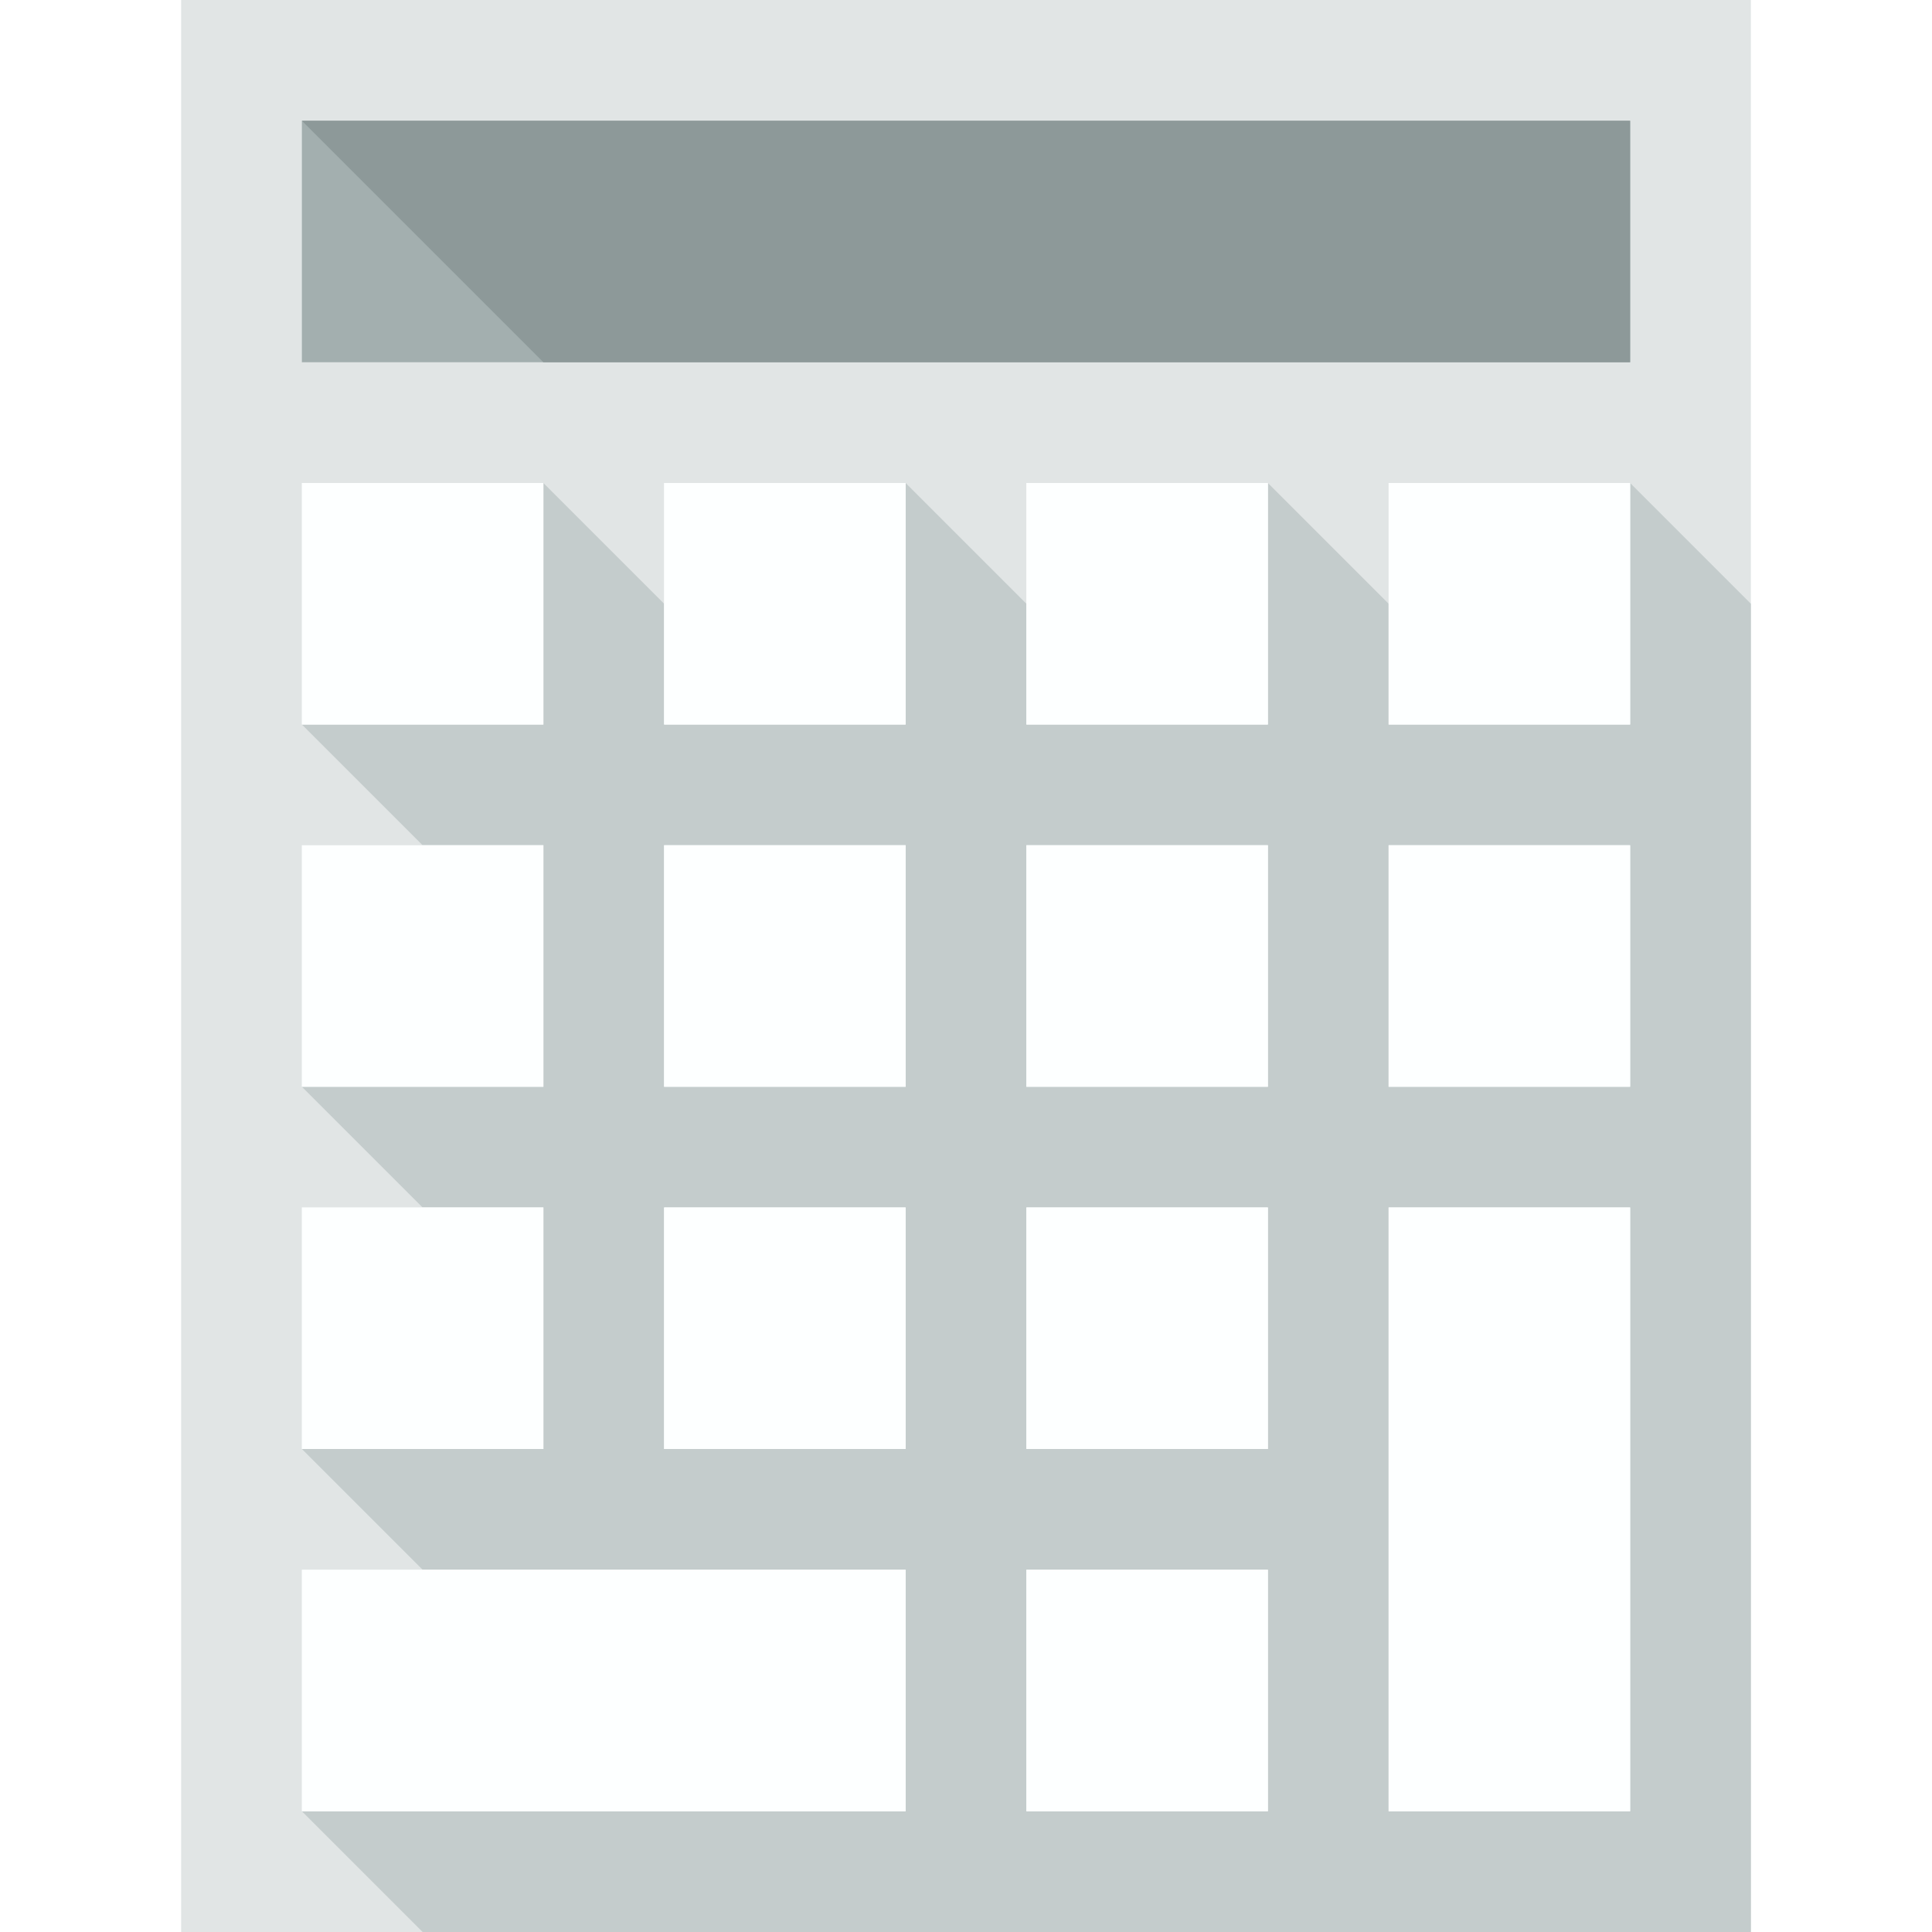
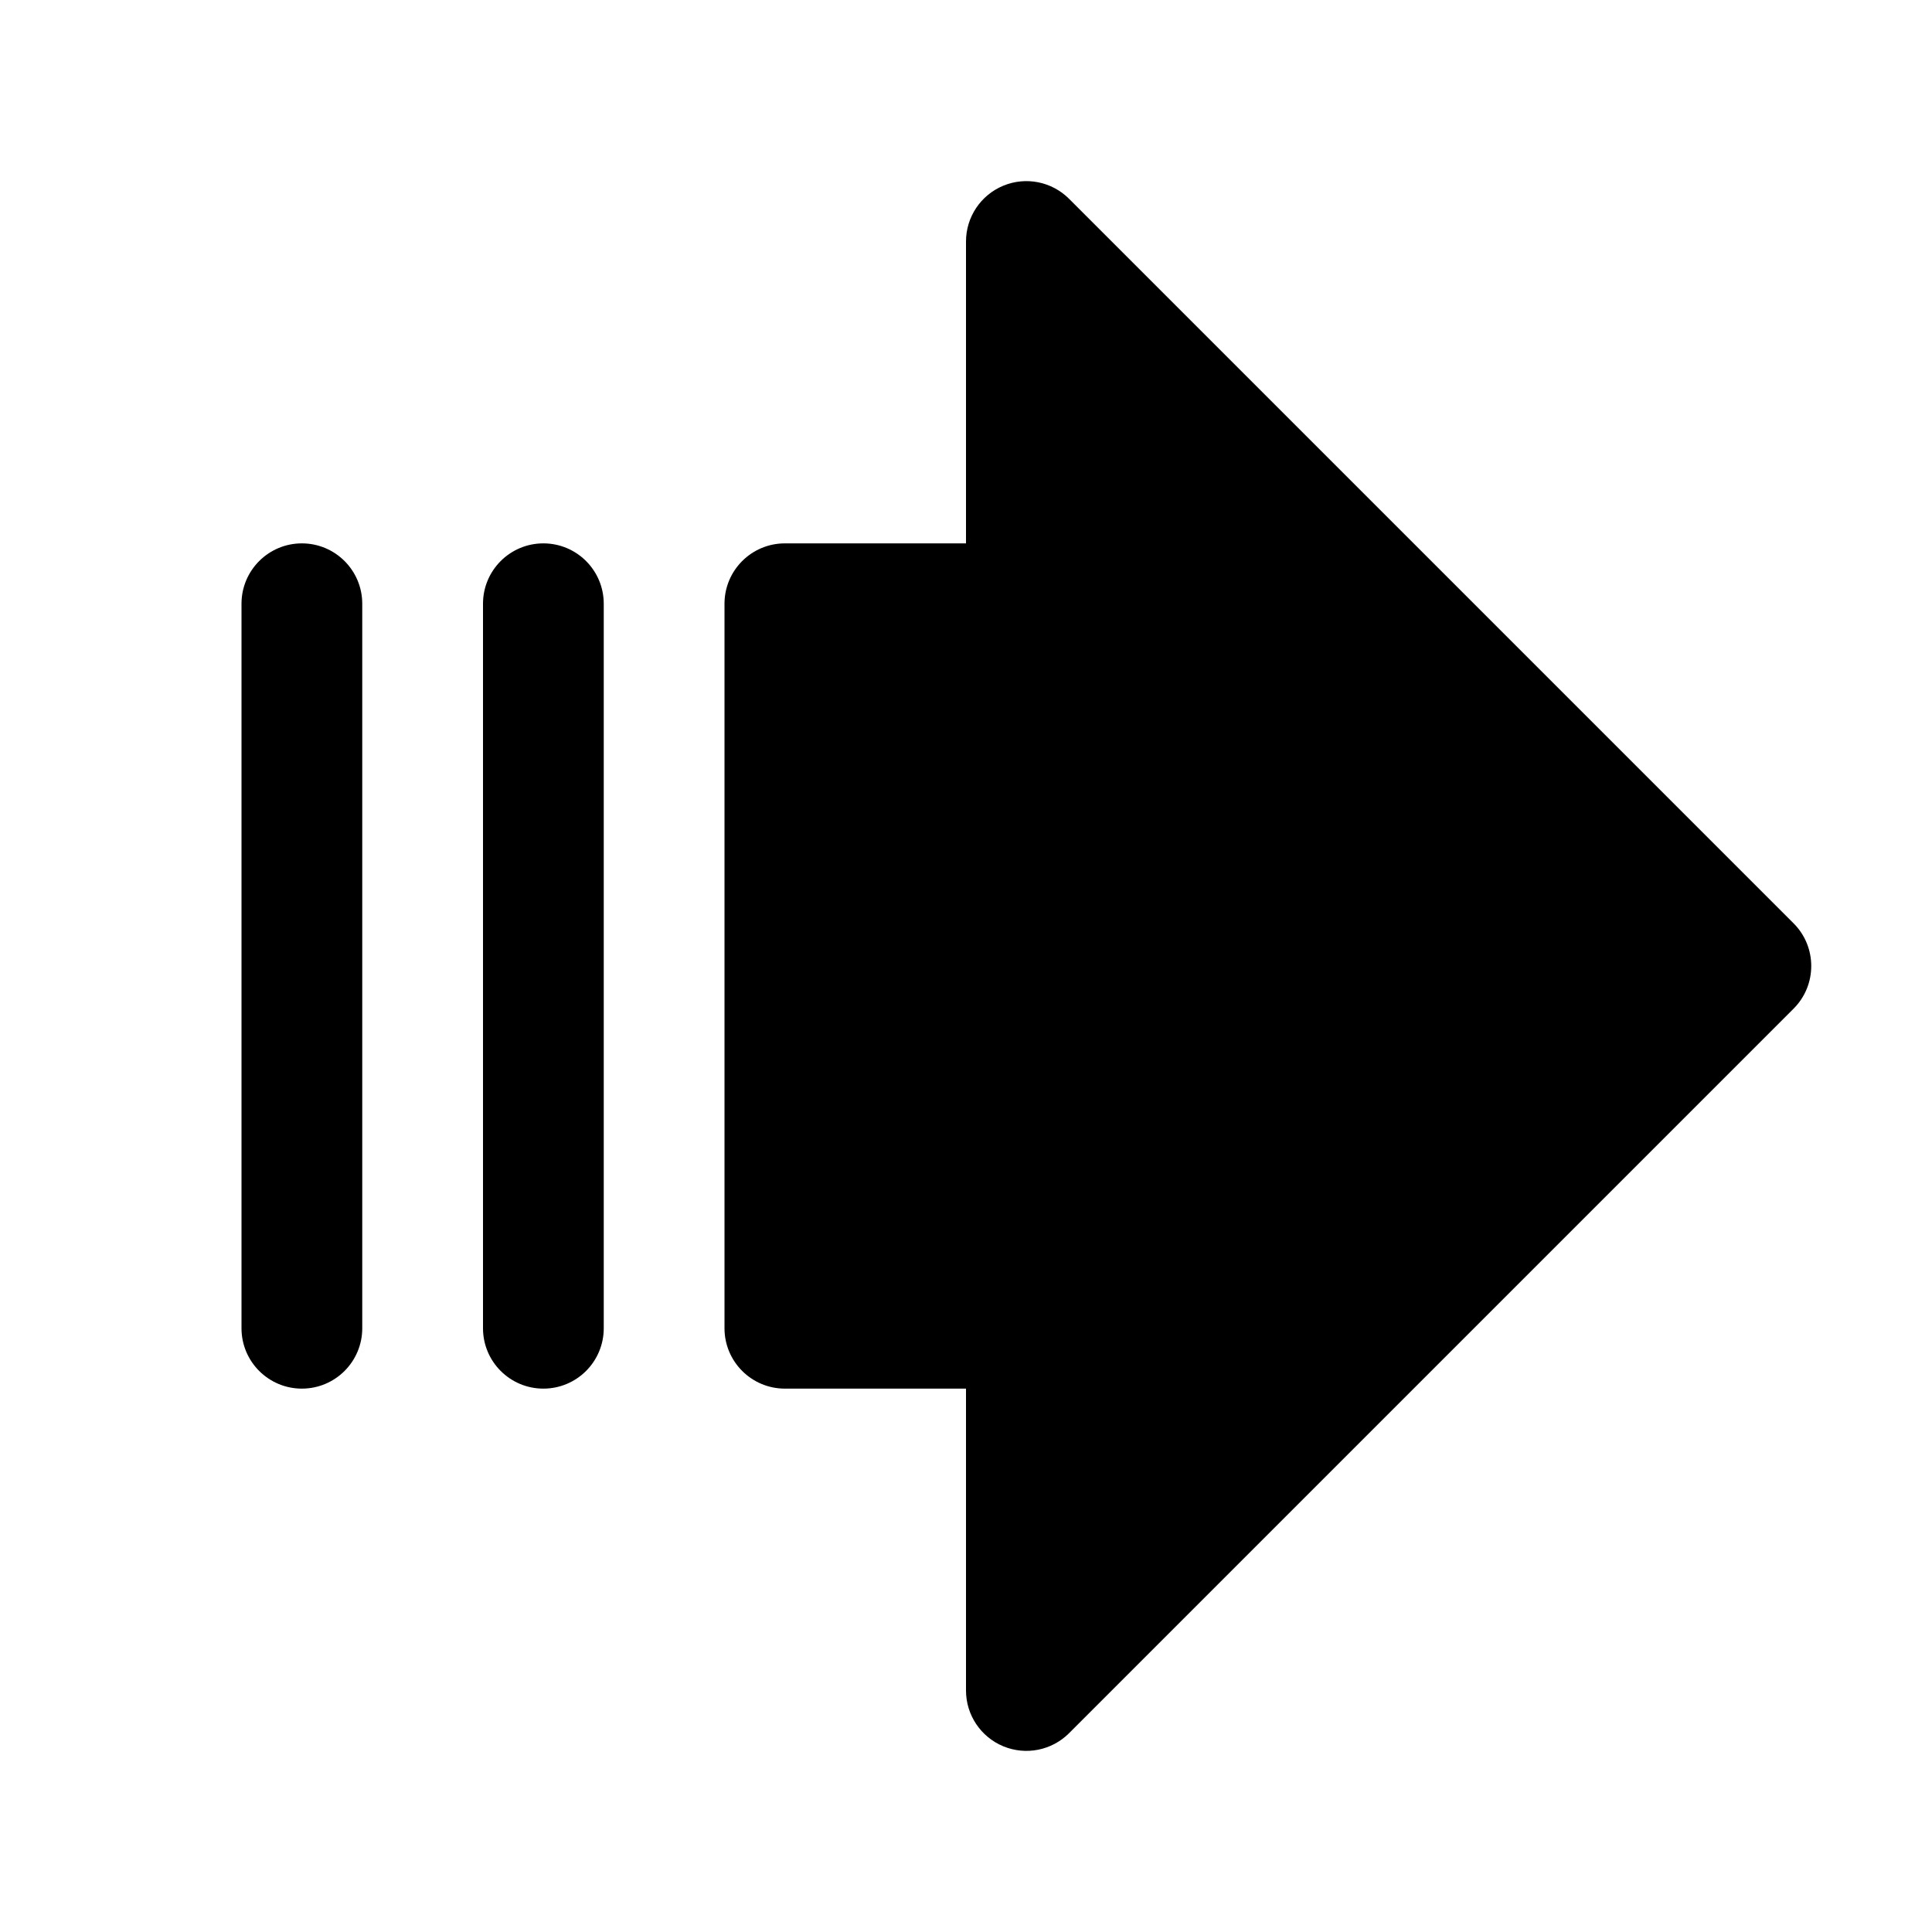
- <svg xmlns="http://www.w3.org/2000/svg" version="1.1" id="Uploaded to svgrepo.com" width="24px" height="24px" viewBox="0 0 32 32" xml:space="preserve">
-   <style type="text/css">
- 	.flatshadows_een{fill:#FDFFFF;}
- 	.flatshadows_twee{fill:#E1E5E5;}
- 	.flatshadows_drie{fill:#C4CCCC;}
- 	.flatshadows_vier{fill:#A3AFAF;}
- 	.flatshadows_vijf{fill:#8D9999;}
- 	.st0{fill:#C4CCCC;}
- 	.st1{fill:#404041;}
- 	.st2{fill:#737F7F;}
- </style>
-   <g>
-     <rect x="3" class="flatshadows_twee" width="26" height="32" />
-     <rect x="5" y="2" class="flatshadows_vier" width="22" height="4" />
-     <polygon class="flatshadows_vijf" points="5,2 9,6 27,6 27,2  " />
-     <polygon class="flatshadows_drie" points="27,8 23,8 23,10 21,8 17,8 17,10 15,8 11,8 11,10 9,8 5,8 5,12 7,14 5,14 5,18 7,20    5,20 5,24 7,26 5,26 5,30 7,32 29,32 29,10  " />
-     <g>
-       <g>
-         <rect x="5" y="8" class="flatshadows_een" width="4" height="4" />
-         <rect x="11" y="8" class="flatshadows_een" width="4" height="4" />
-         <rect x="17" y="8" class="flatshadows_een" width="4" height="4" />
-         <rect x="23" y="8" class="flatshadows_een" width="4" height="4" />
-         <rect x="5" y="14" class="flatshadows_een" width="4" height="4" />
-         <rect x="11" y="14" class="flatshadows_een" width="4" height="4" />
-         <rect x="17" y="14" class="flatshadows_een" width="4" height="4" />
-         <rect x="23" y="14" class="flatshadows_een" width="4" height="4" />
-         <rect x="5" y="20" class="flatshadows_een" width="4" height="4" />
-         <rect x="11" y="20" class="flatshadows_een" width="4" height="4" />
-         <rect x="17" y="20" class="flatshadows_een" width="4" height="4" />
-         <rect x="23" y="20" class="flatshadows_een" width="4" height="10" />
-         <rect x="5" y="26" class="flatshadows_een" width="10" height="4" />
-         <rect x="17" y="26" class="flatshadows_een" width="4" height="4" />
-       </g>
-       <g>
-         <rect x="5" y="8" class="flatshadows_een" width="4" height="4" />
-         <rect x="11" y="8" class="flatshadows_een" width="4" height="4" />
-         <rect x="17" y="8" class="flatshadows_een" width="4" height="4" />
-         <rect x="23" y="8" class="flatshadows_een" width="4" height="4" />
-         <rect x="5" y="14" class="flatshadows_een" width="4" height="4" />
-         <rect x="11" y="14" class="flatshadows_een" width="4" height="4" />
-         <rect x="17" y="14" class="flatshadows_een" width="4" height="4" />
-         <rect x="23" y="14" class="flatshadows_een" width="4" height="4" />
-         <rect x="5" y="20" class="flatshadows_een" width="4" height="4" />
-         <rect x="11" y="20" class="flatshadows_een" width="4" height="4" />
-         <rect x="17" y="20" class="flatshadows_een" width="4" height="4" />
-         <rect x="23" y="20" class="flatshadows_een" width="4" height="10" />
-         <rect x="5" y="26" class="flatshadows_een" width="10" height="4" />
-         <rect x="17" y="26" class="flatshadows_een" width="4" height="4" />
-       </g>
-     </g>
-   </g>
+ <svg xmlns="http://www.w3.org/2000/svg" fill="#000000" width="800px" height="800px" viewBox="0 0 256 256" id="Flat">
+   <path d="M80,80v96a8,8,0,0,1-16,0V80a8,8,0,0,1,16,0ZM40,72a8,8,0,0,0-8,8v96a8,8,0,0,0,16,0V80A8,8,0,0,0,40,72Zm197.657,50.343-96-96A8,8,0,0,0,128,32V72H104a8,8,0,0,0-8,8v96a8,8,0,0,0,8,8h24v40a8,8,0,0,0,13.657,5.657l96-96A8.002,8.002,0,0,0,237.657,122.343Z" />
</svg>
